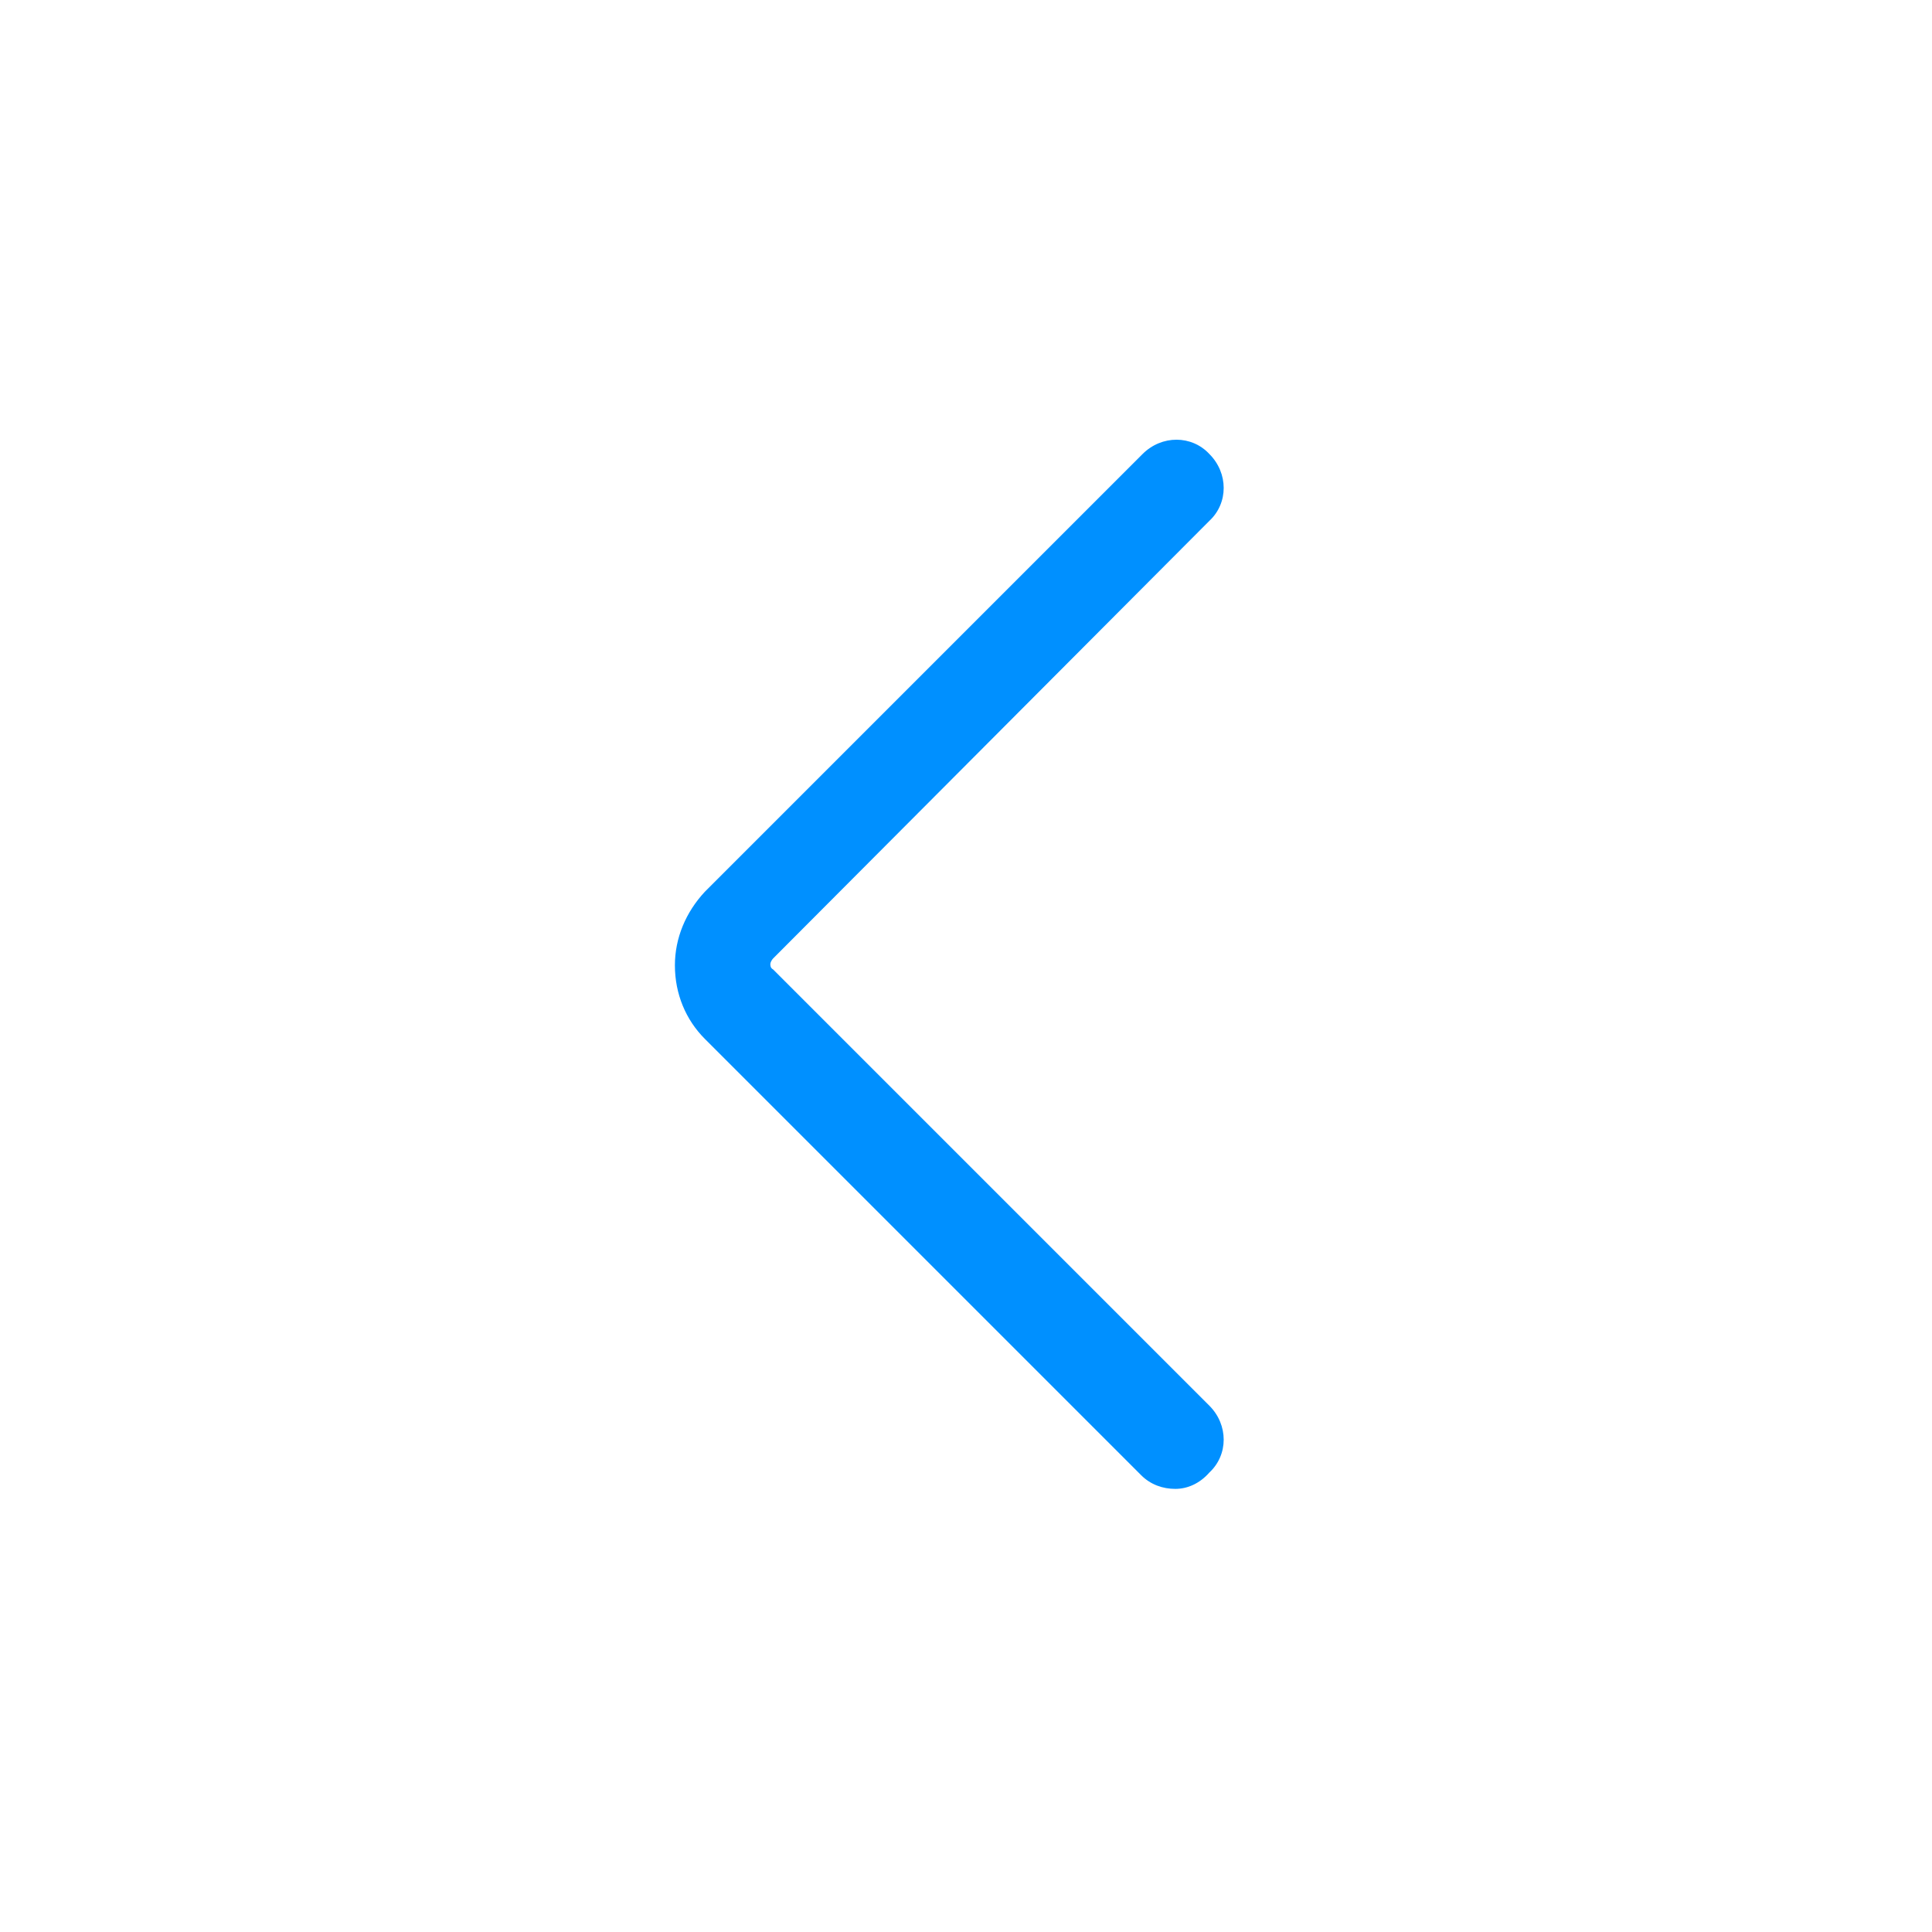
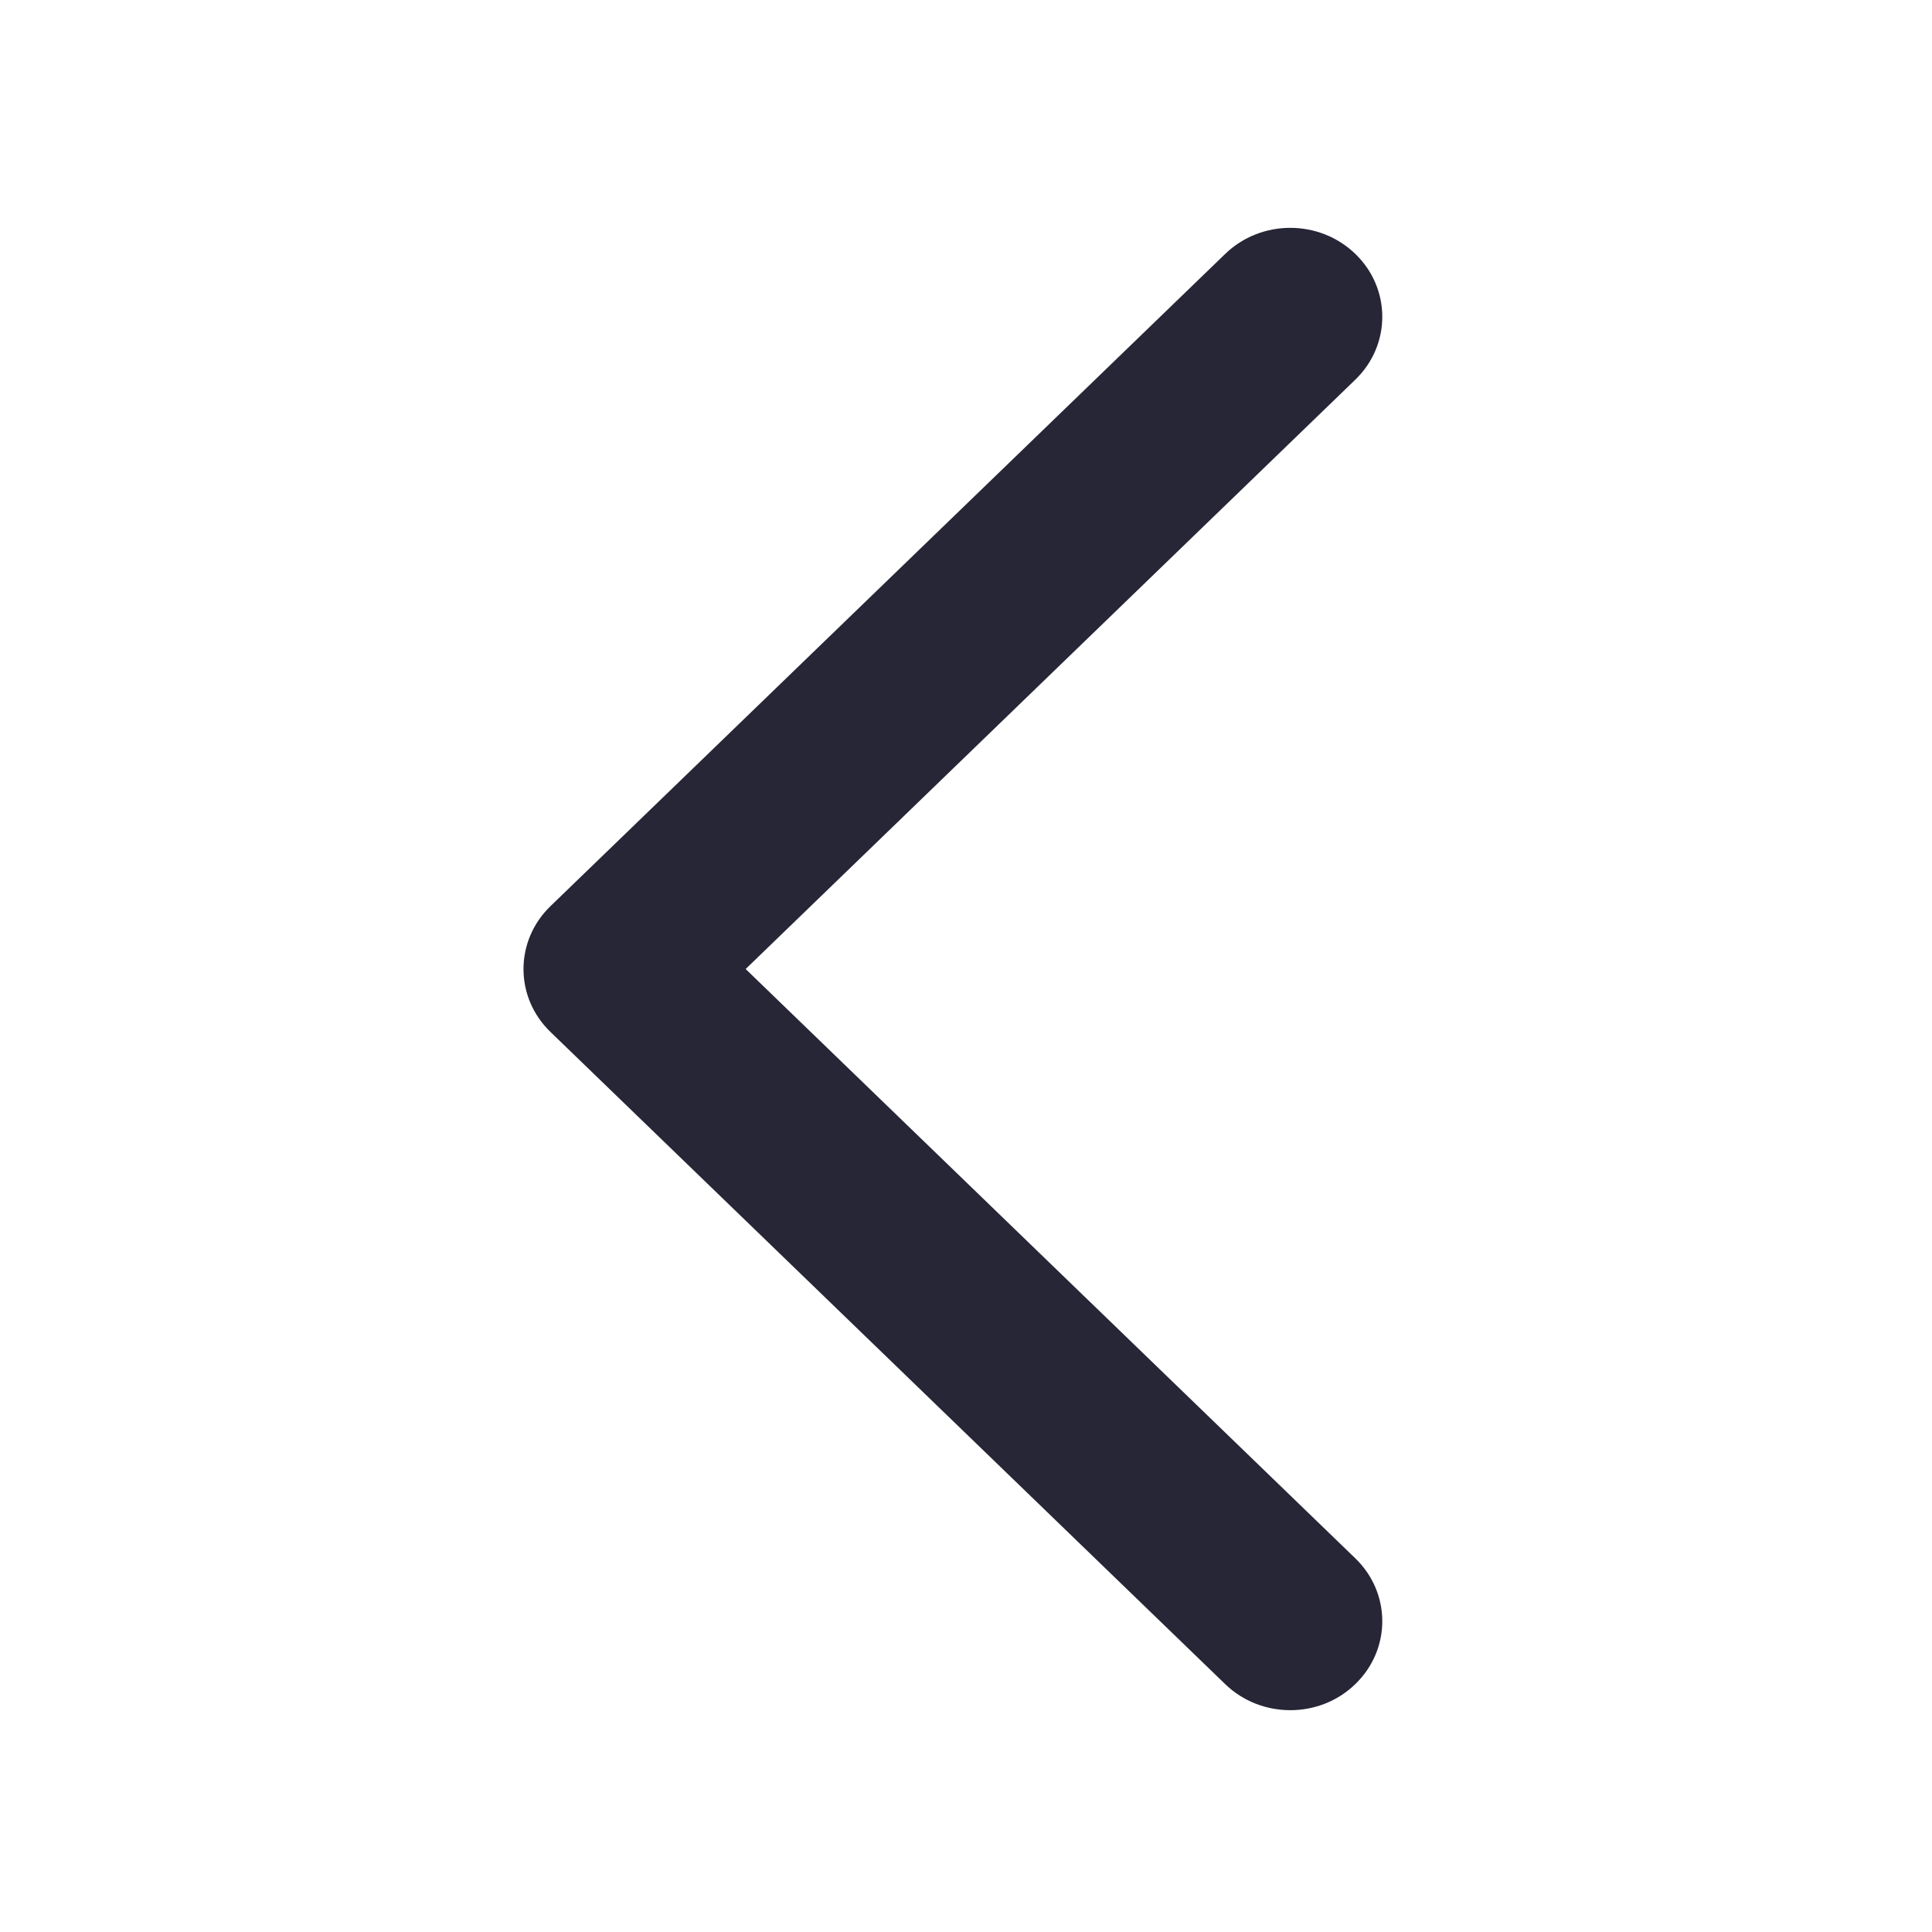
- <svg xmlns="http://www.w3.org/2000/svg" t="1733884757188" class="icon" viewBox="0 0 1024 1024" version="1.1" p-id="4261" width="200" height="200">
-   <path d="M622.927 789.138c-6.504 0-13.008-2.168-18.066-7.227l-231.249-231.249c-10.117-10.117-15.898-23.848-15.898-39.023 0-14.453 5.781-28.183 15.898-39.023l231.972-231.972c10.117-10.117 26.016-10.117 35.41 0 10.117 10.117 10.117 26.016 0 35.41l-231.249 231.972c-0.723 0.723-1.445 2.168-1.445 2.891 0 0.723 0 2.168 1.445 2.891l231.249 231.249c10.117 10.117 10.117 26.016 0 35.41-5.059 5.781-11.562 8.672-18.066 8.672z" fill="#0090FF" p-id="4262" />
+ <svg xmlns="http://www.w3.org/2000/svg" t="1733900049799" class="icon" viewBox="0 0 1024 1024" version="1.1" p-id="4306" width="200" height="200">
+   <path d="M395.215 513.605l323.136-312.373c19.053-18.416 19.053-48.273 0-66.66-19.054-18.416-49.911-18.416-68.965 0L291.752 480.291c-19.053 18.416-19.053 48.273 0 66.66l357.633 345.688c9.526 9.208 22.012 13.796 34.498 13.796 12.485 0 24.972-4.589 34.467-13.829 19.053-18.416 19.053-48.243 0-66.66L395.215 513.605z" fill="#272636" p-id="4307" />
</svg>
